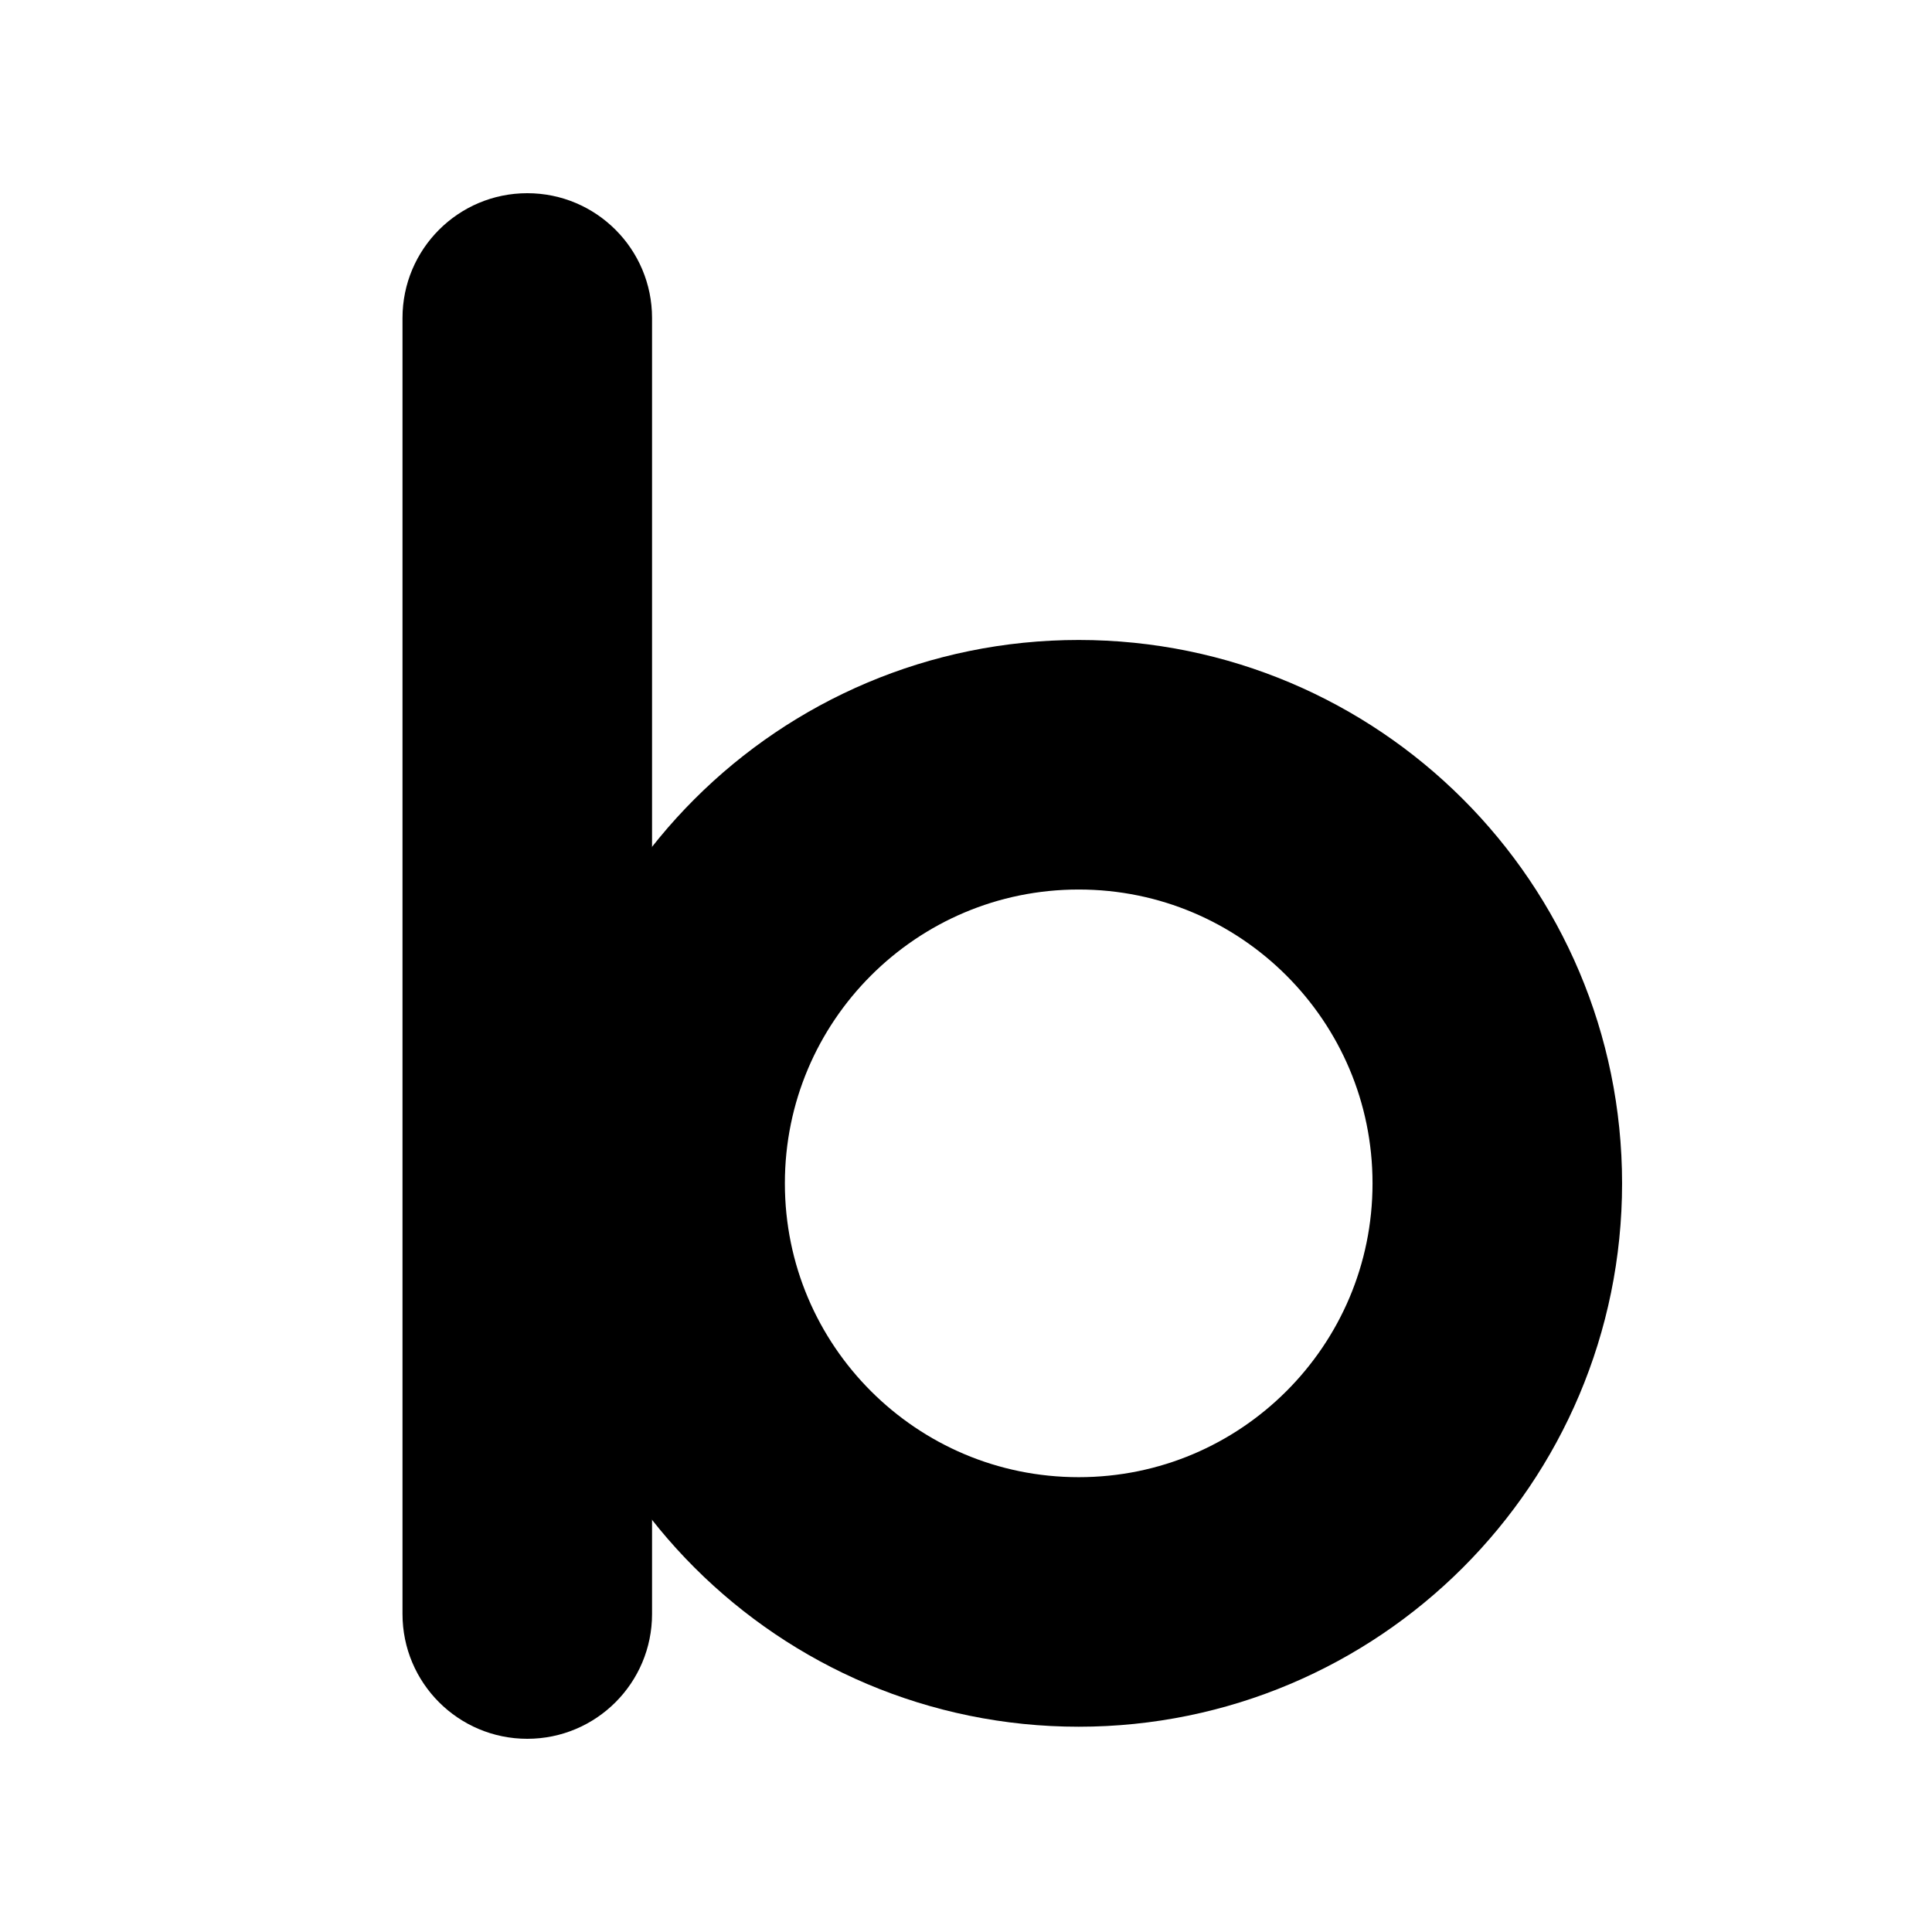
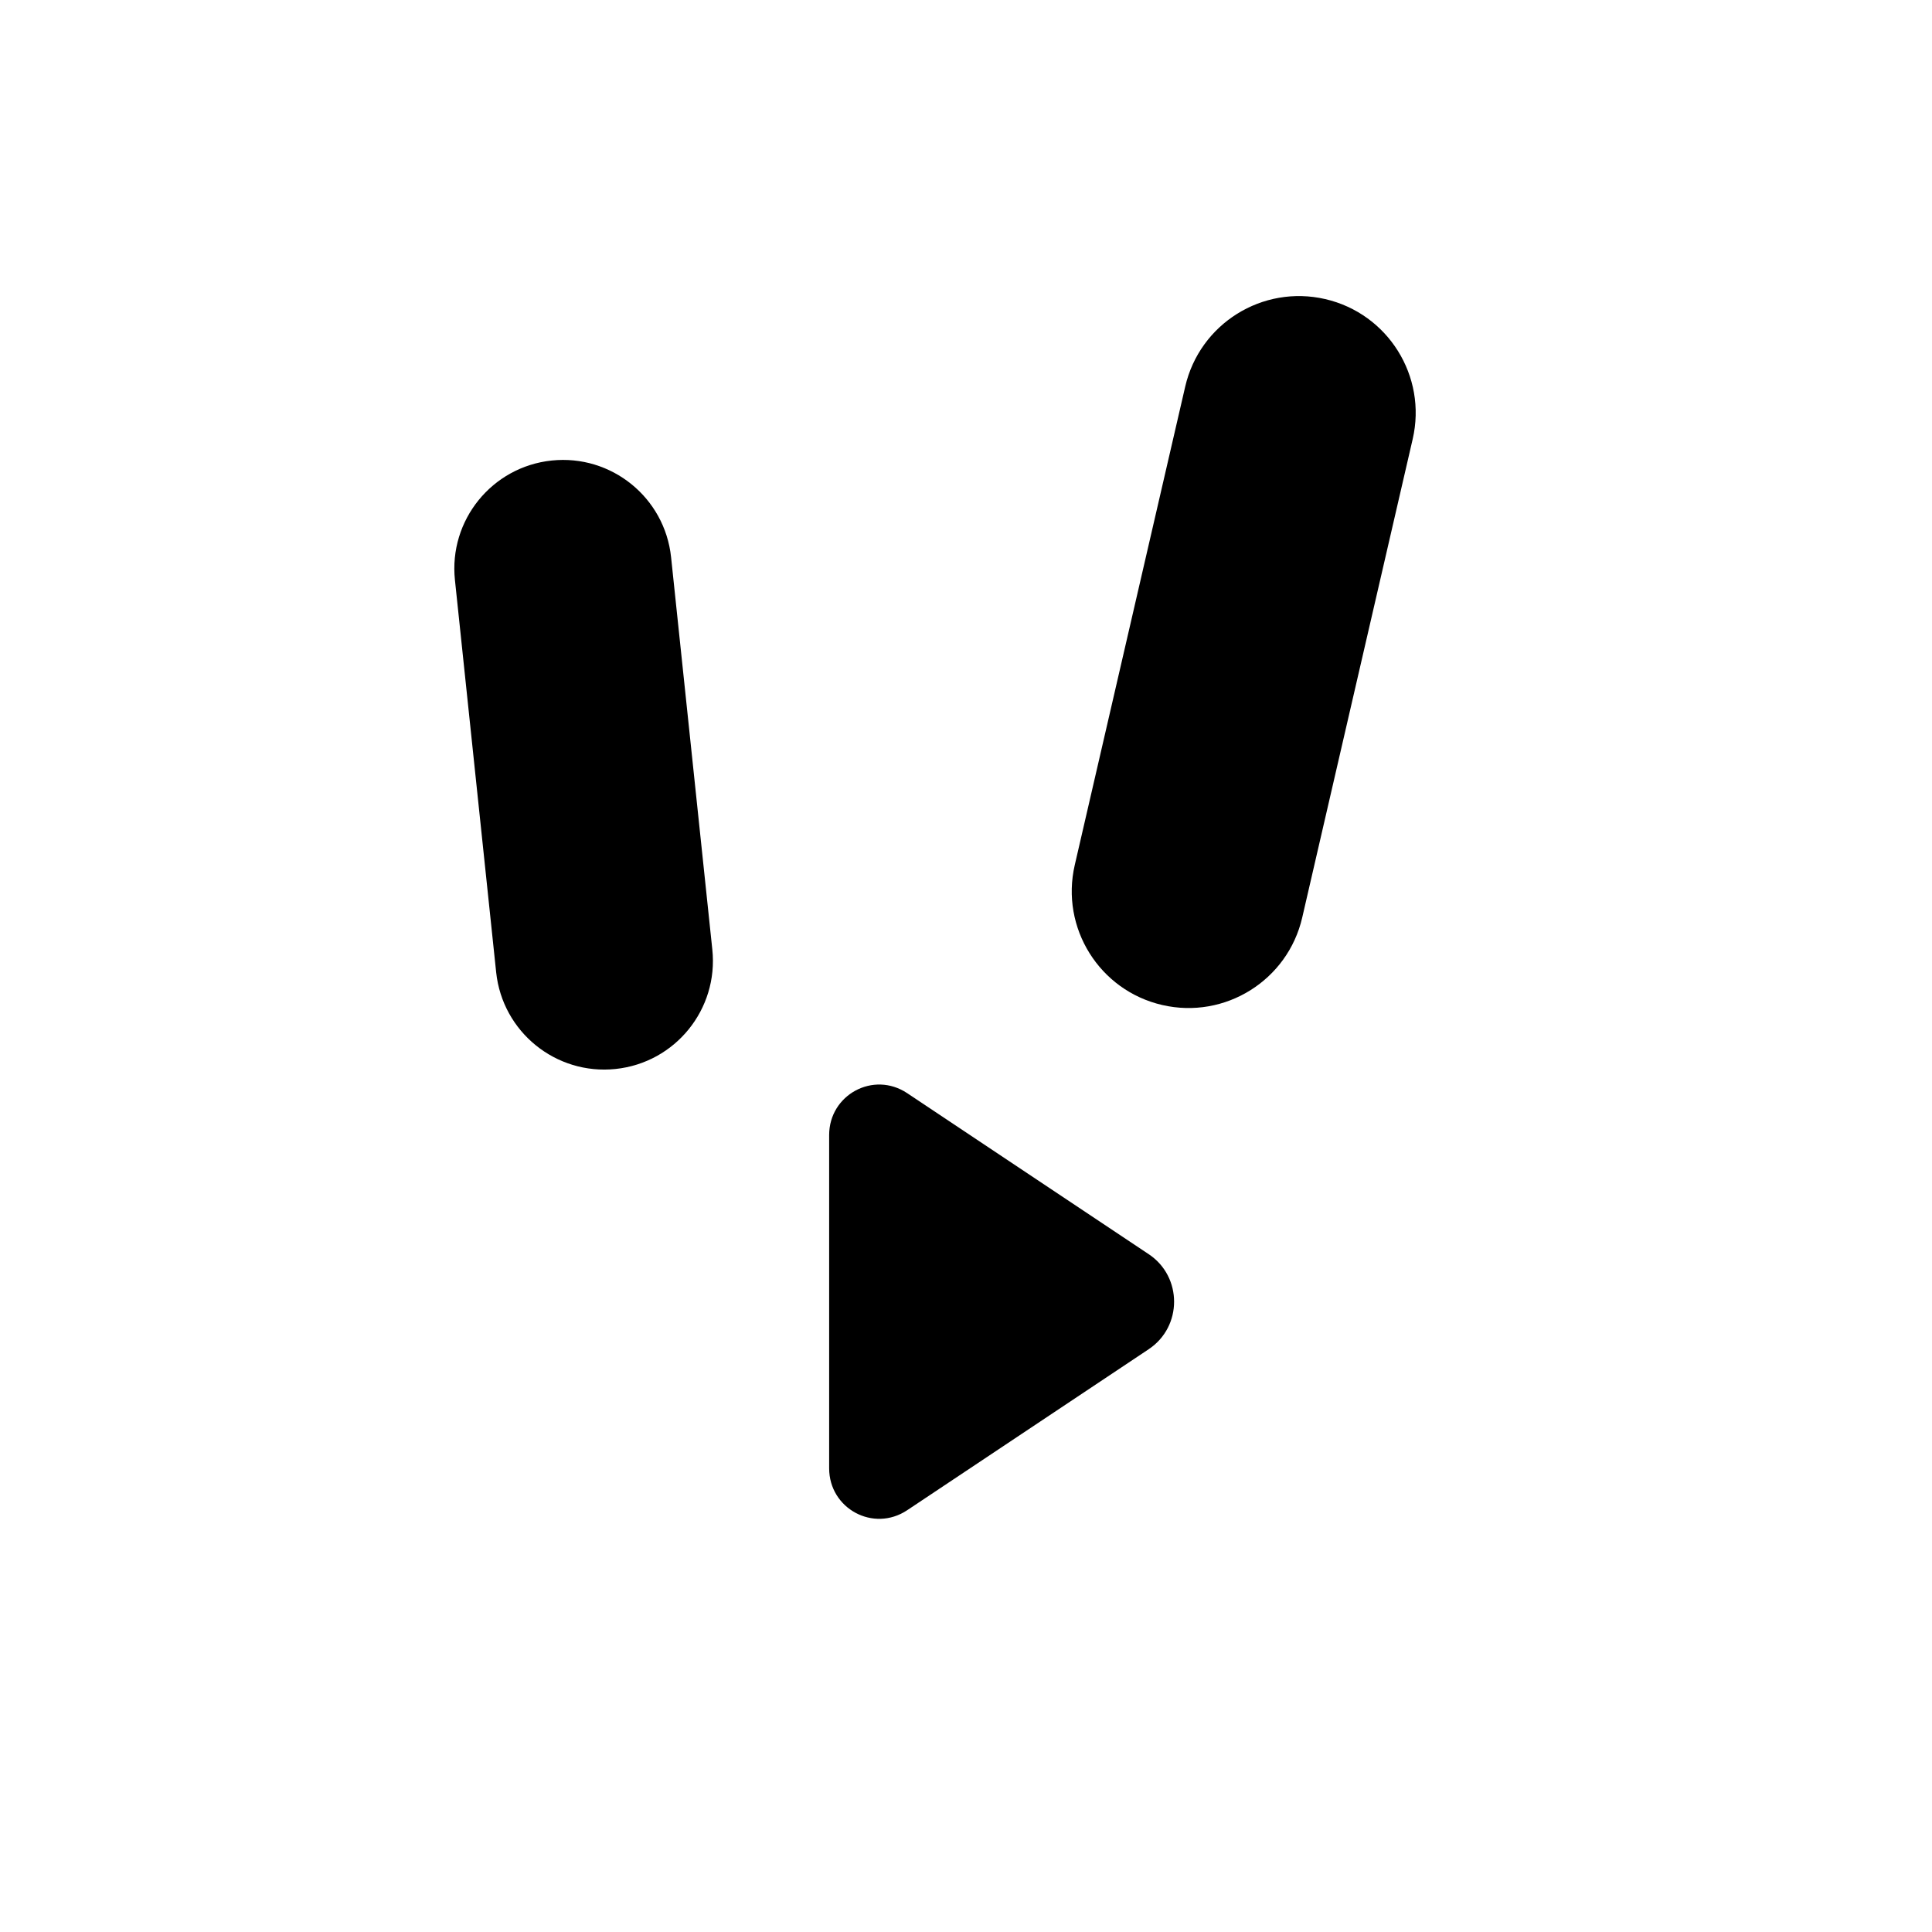
- <svg xmlns="http://www.w3.org/2000/svg" viewBox="0 0 24 24" fill="none">
-   <rect x="5" y="2.4" width="3.1" height="19.2" rx="1.55" fill="currentColor" />
-   <circle cx="13.4" cy="14.7" r="5.2" fill="none" stroke="currentColor" stroke-width="3.1" />
+ <svg xmlns="http://www.w3.org/2000/svg" viewBox="0 0 24 24" fill="currentColor">
+   <rect x="5.9" y="5.7" width="2.7" height="7.6" rx="1.35" transform="rotate(-6 7.25 9.5)" />
+   <rect x="14.0" y="3.6" width="2.9" height="9.0" rx="1.45" transform="rotate(13 15.45 8.1)" />
+   <path d="M10.3 14.1c0-.5.55-.8.97-.52l3.0 2.0c.42.28.42.9 0 1.18l-3.0 2.0c-.42.28-.97-.02-.97-.52z" />
</svg>
